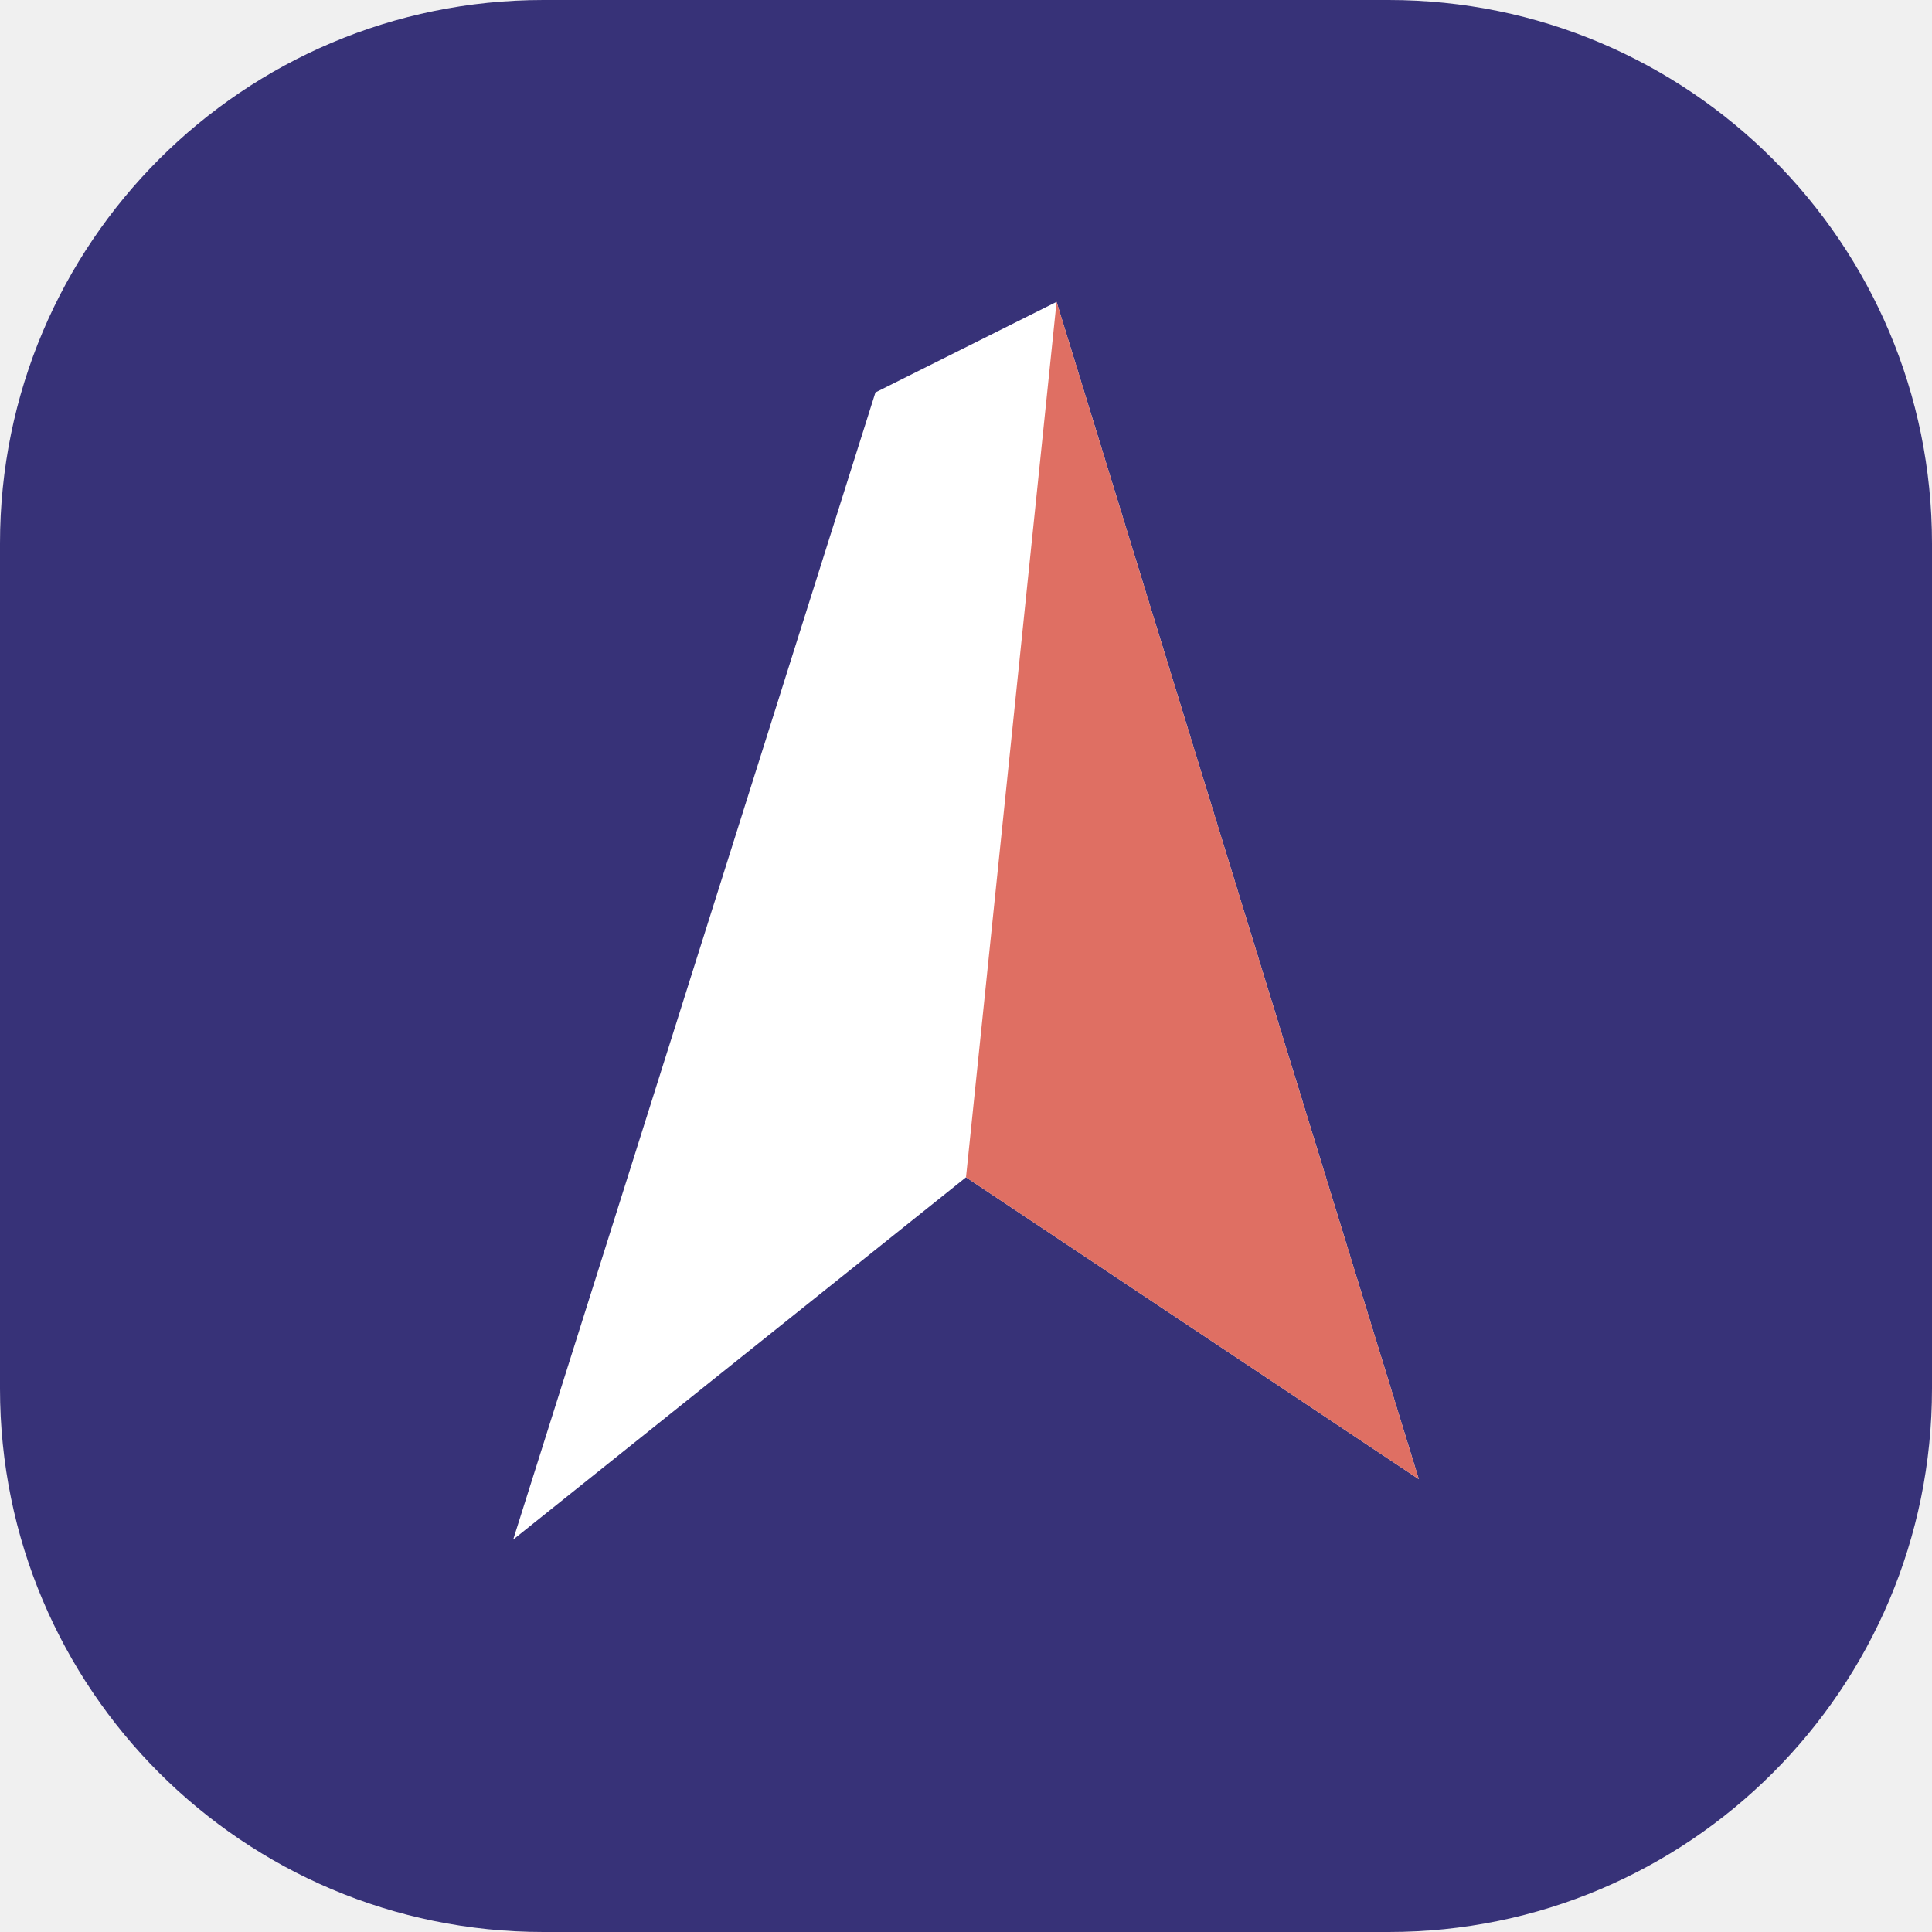
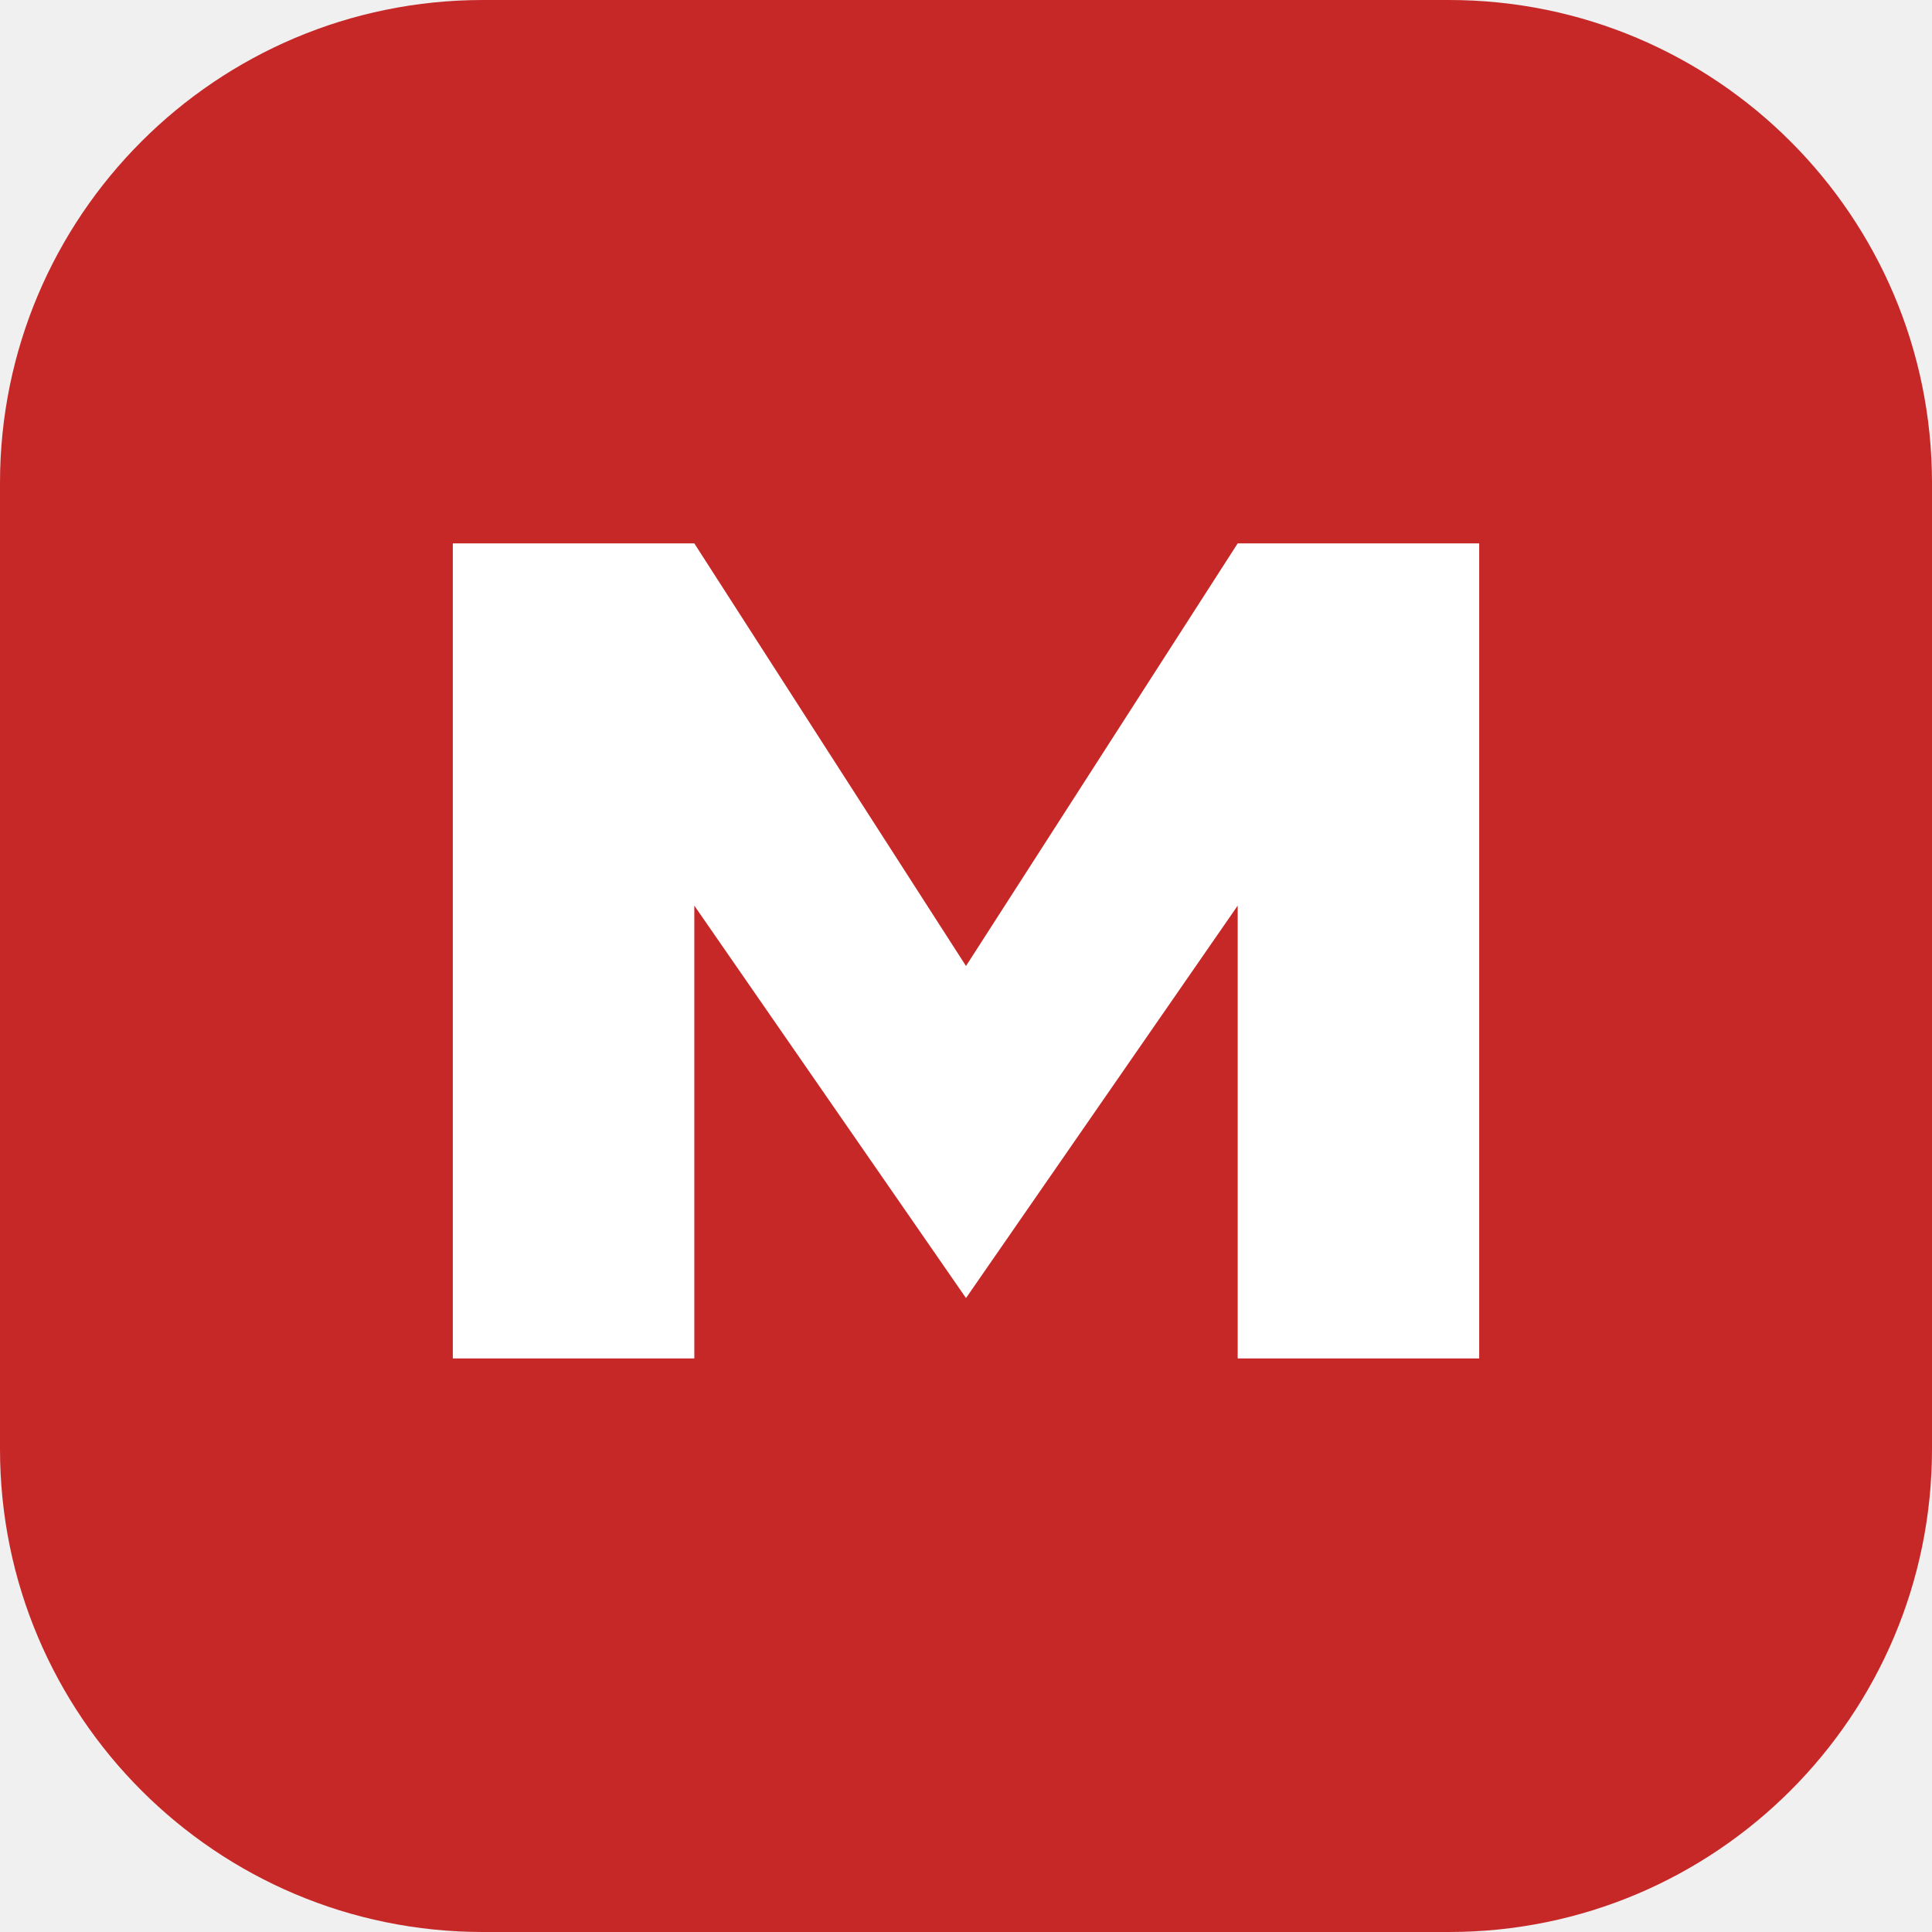
<svg xmlns="http://www.w3.org/2000/svg" viewBox="0 0 64 64">
-   <rect width="64" height="64" rx="18" fill="#373278" />
-   <path d="M35 10 47 49 32 39 17 51 29 13Z" fill="#fff" />
-   <path d="m32 39 3-29 12 39Z" fill="#df6f63" />
+   <rect width="64" height="64" rx="16" fill="#c62828" />
+   <path d="M15 45V18h8l9 14 9-14h8v27h-8V30L32 43 23 30v15Z" fill="#fff" />
</svg>
